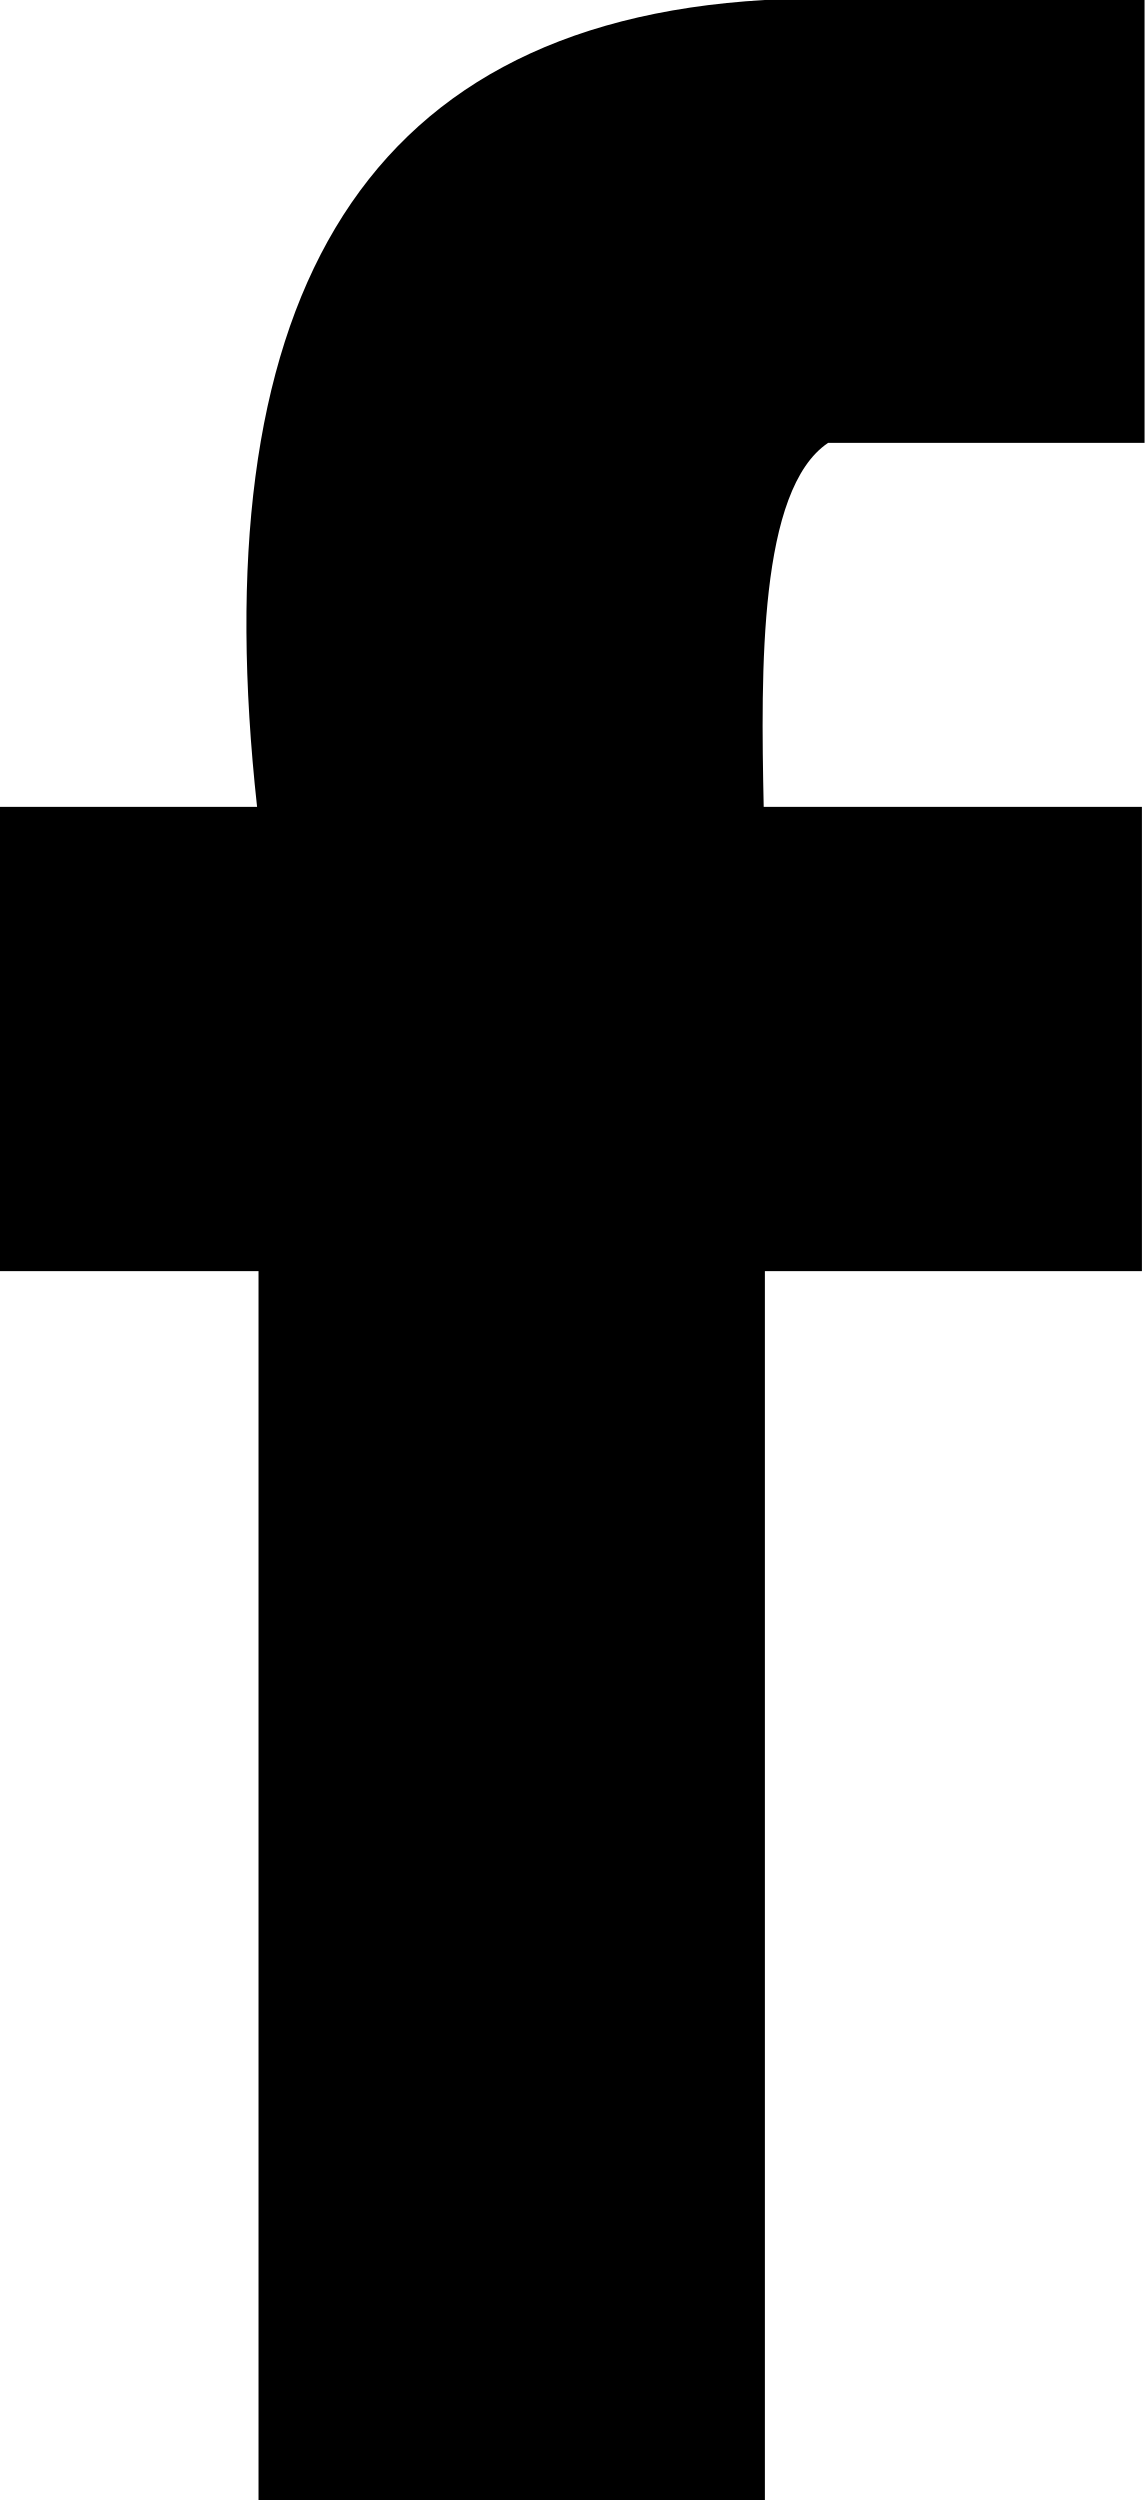
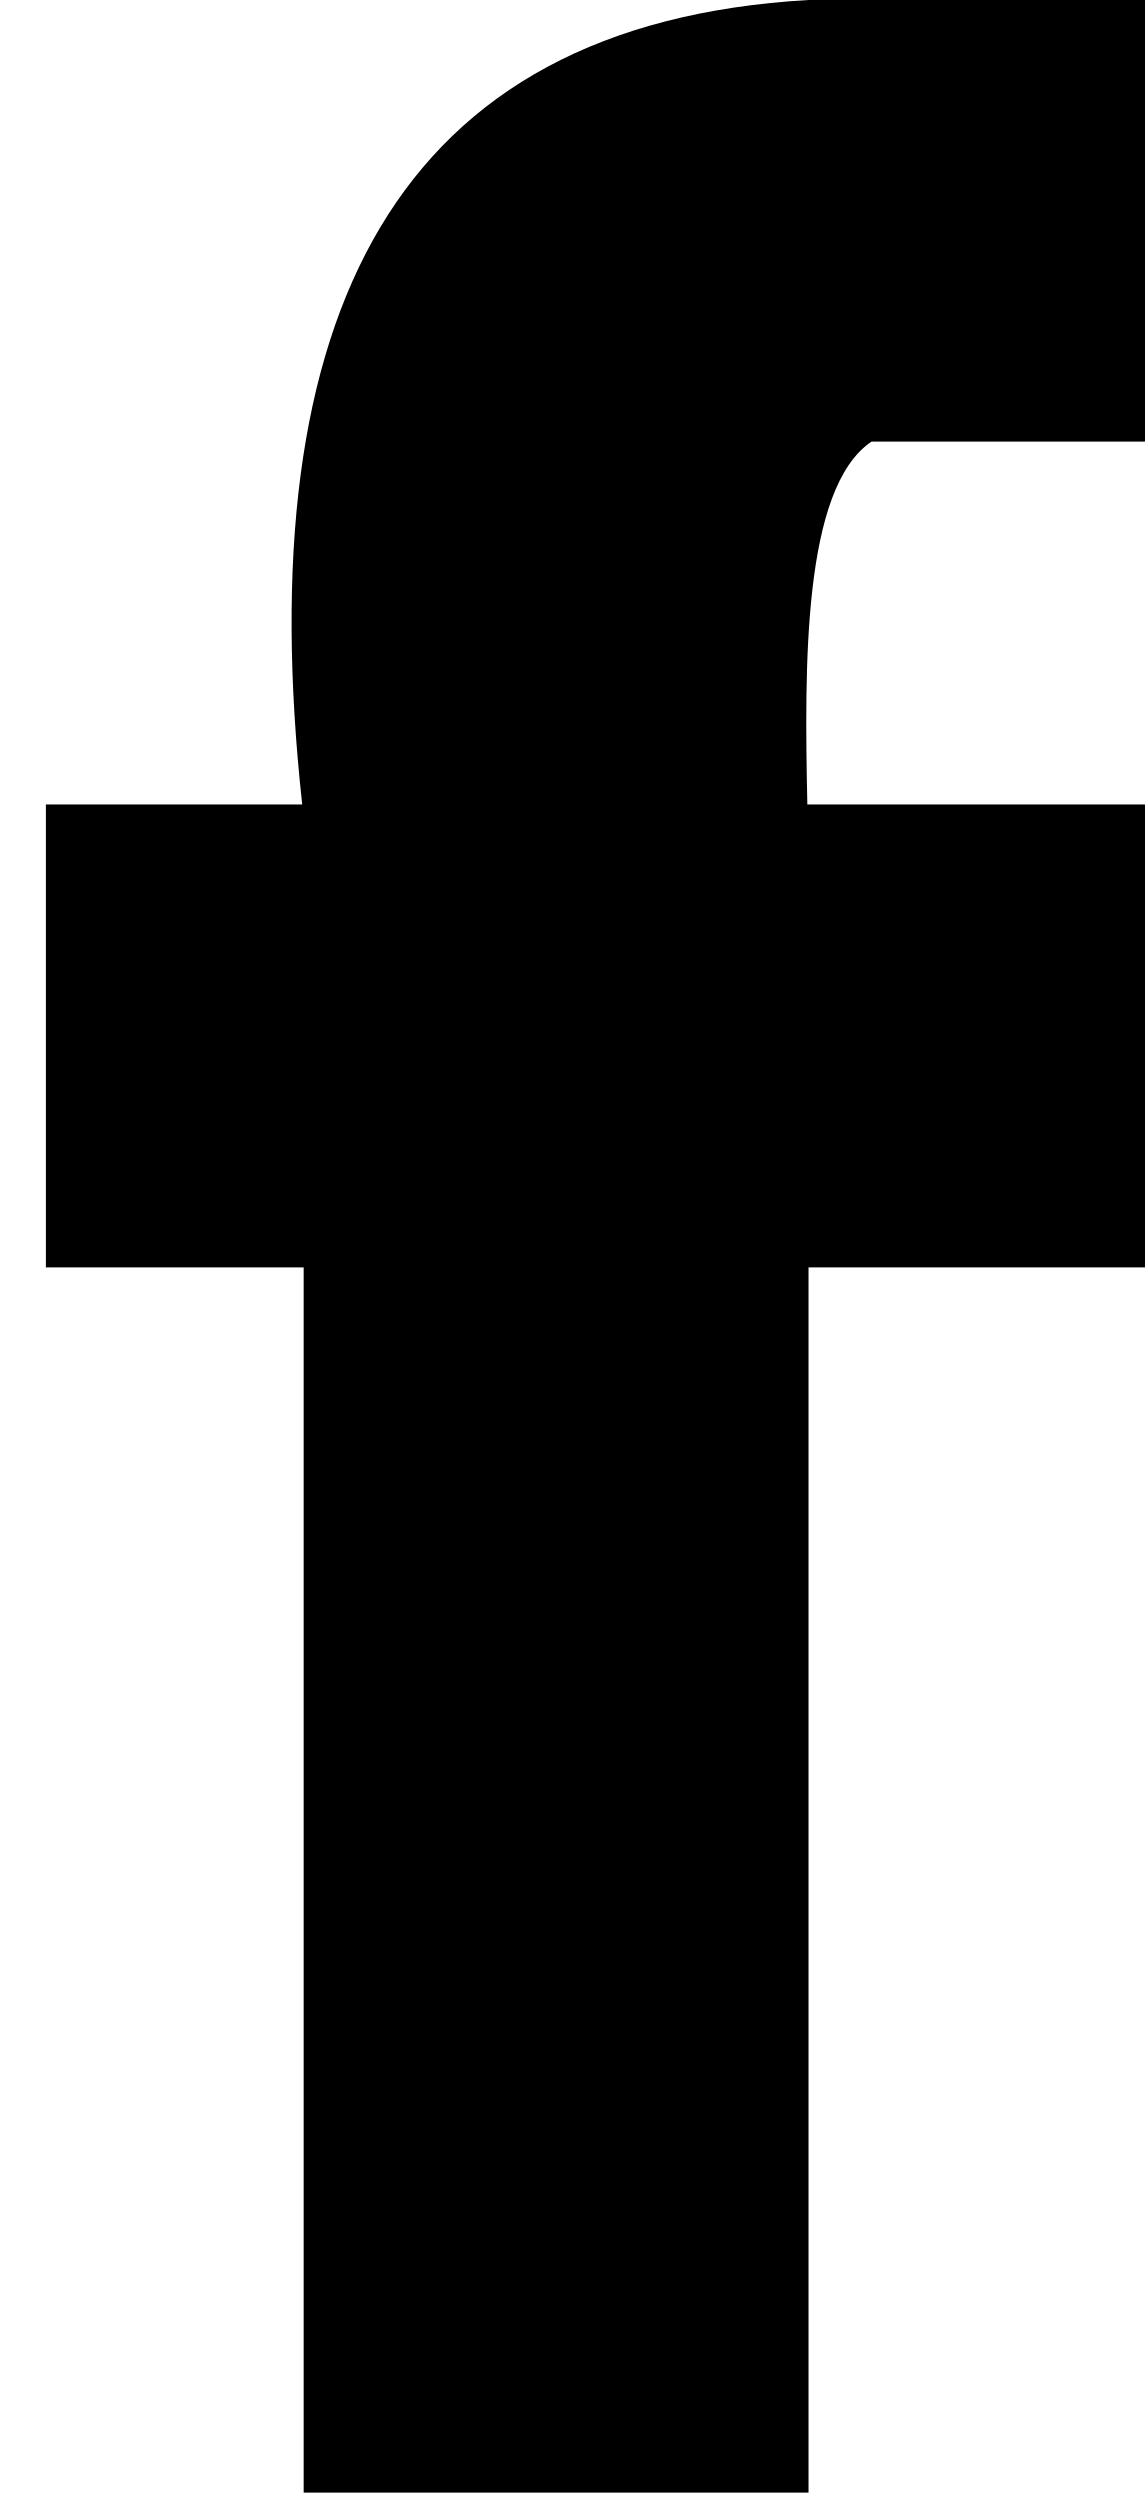
- <svg xmlns="http://www.w3.org/2000/svg" version="1.0" width="8.672" height="18.944">
+ <svg xmlns="http://www.w3.org/2000/svg" viewBox="0 0 8 19" width="8.672" height="18.944">
  <path d="M6.275 3.356h2.398V0H5.795C2.656.181 1.54 2.387 1.948 6.114H0v3.518h1.959v9.312h3.837V9.632h2.857V6.114H5.787c-.022-1.045-.037-2.405.488-2.758z" />
</svg>
